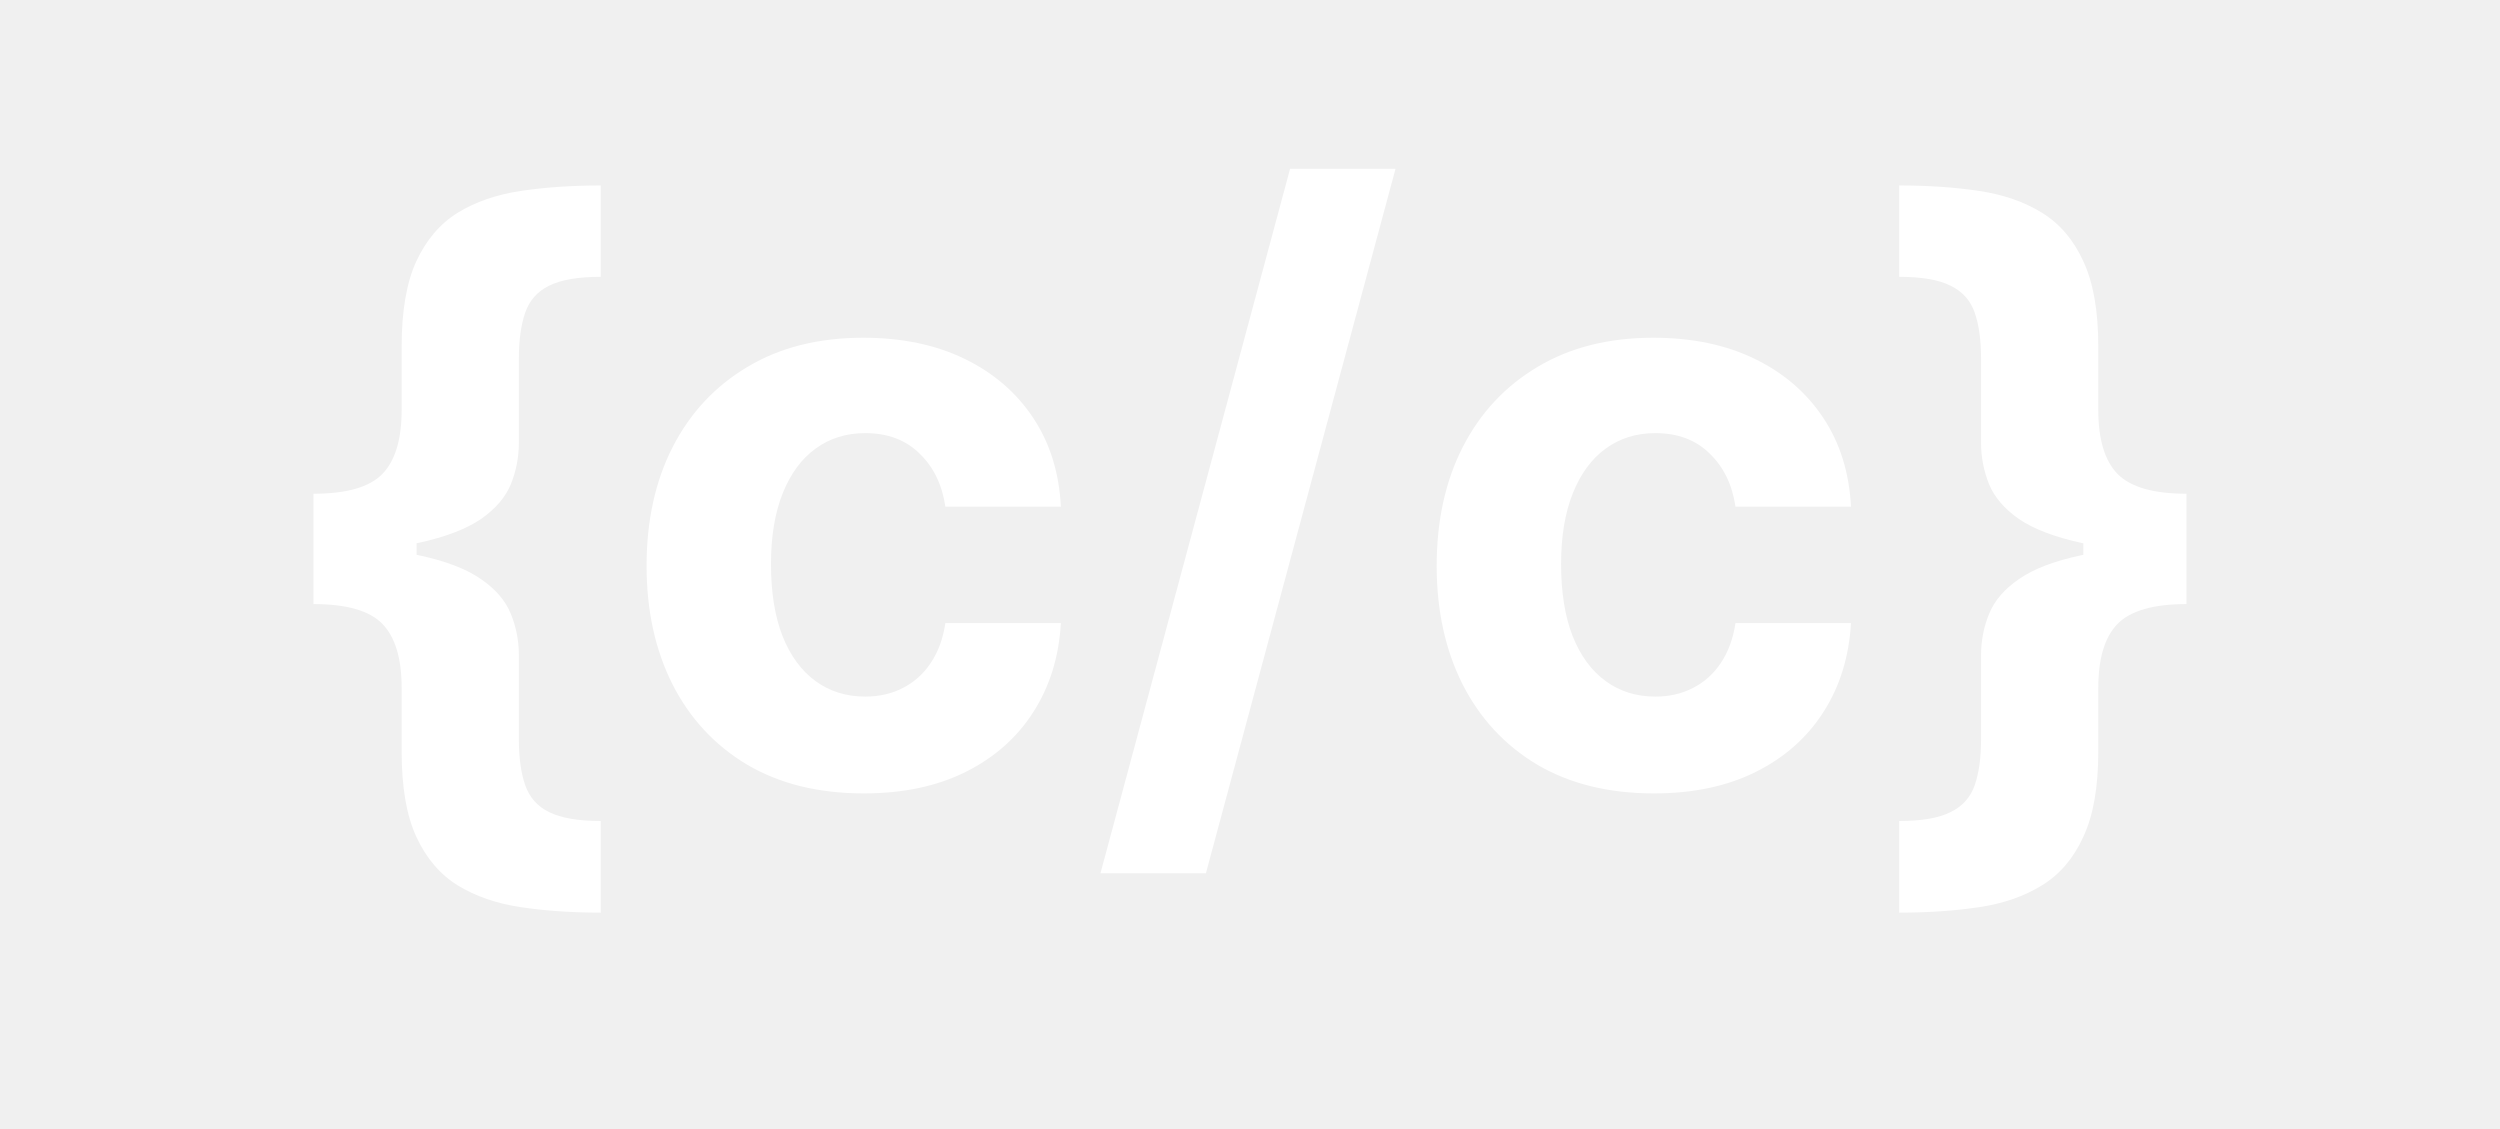
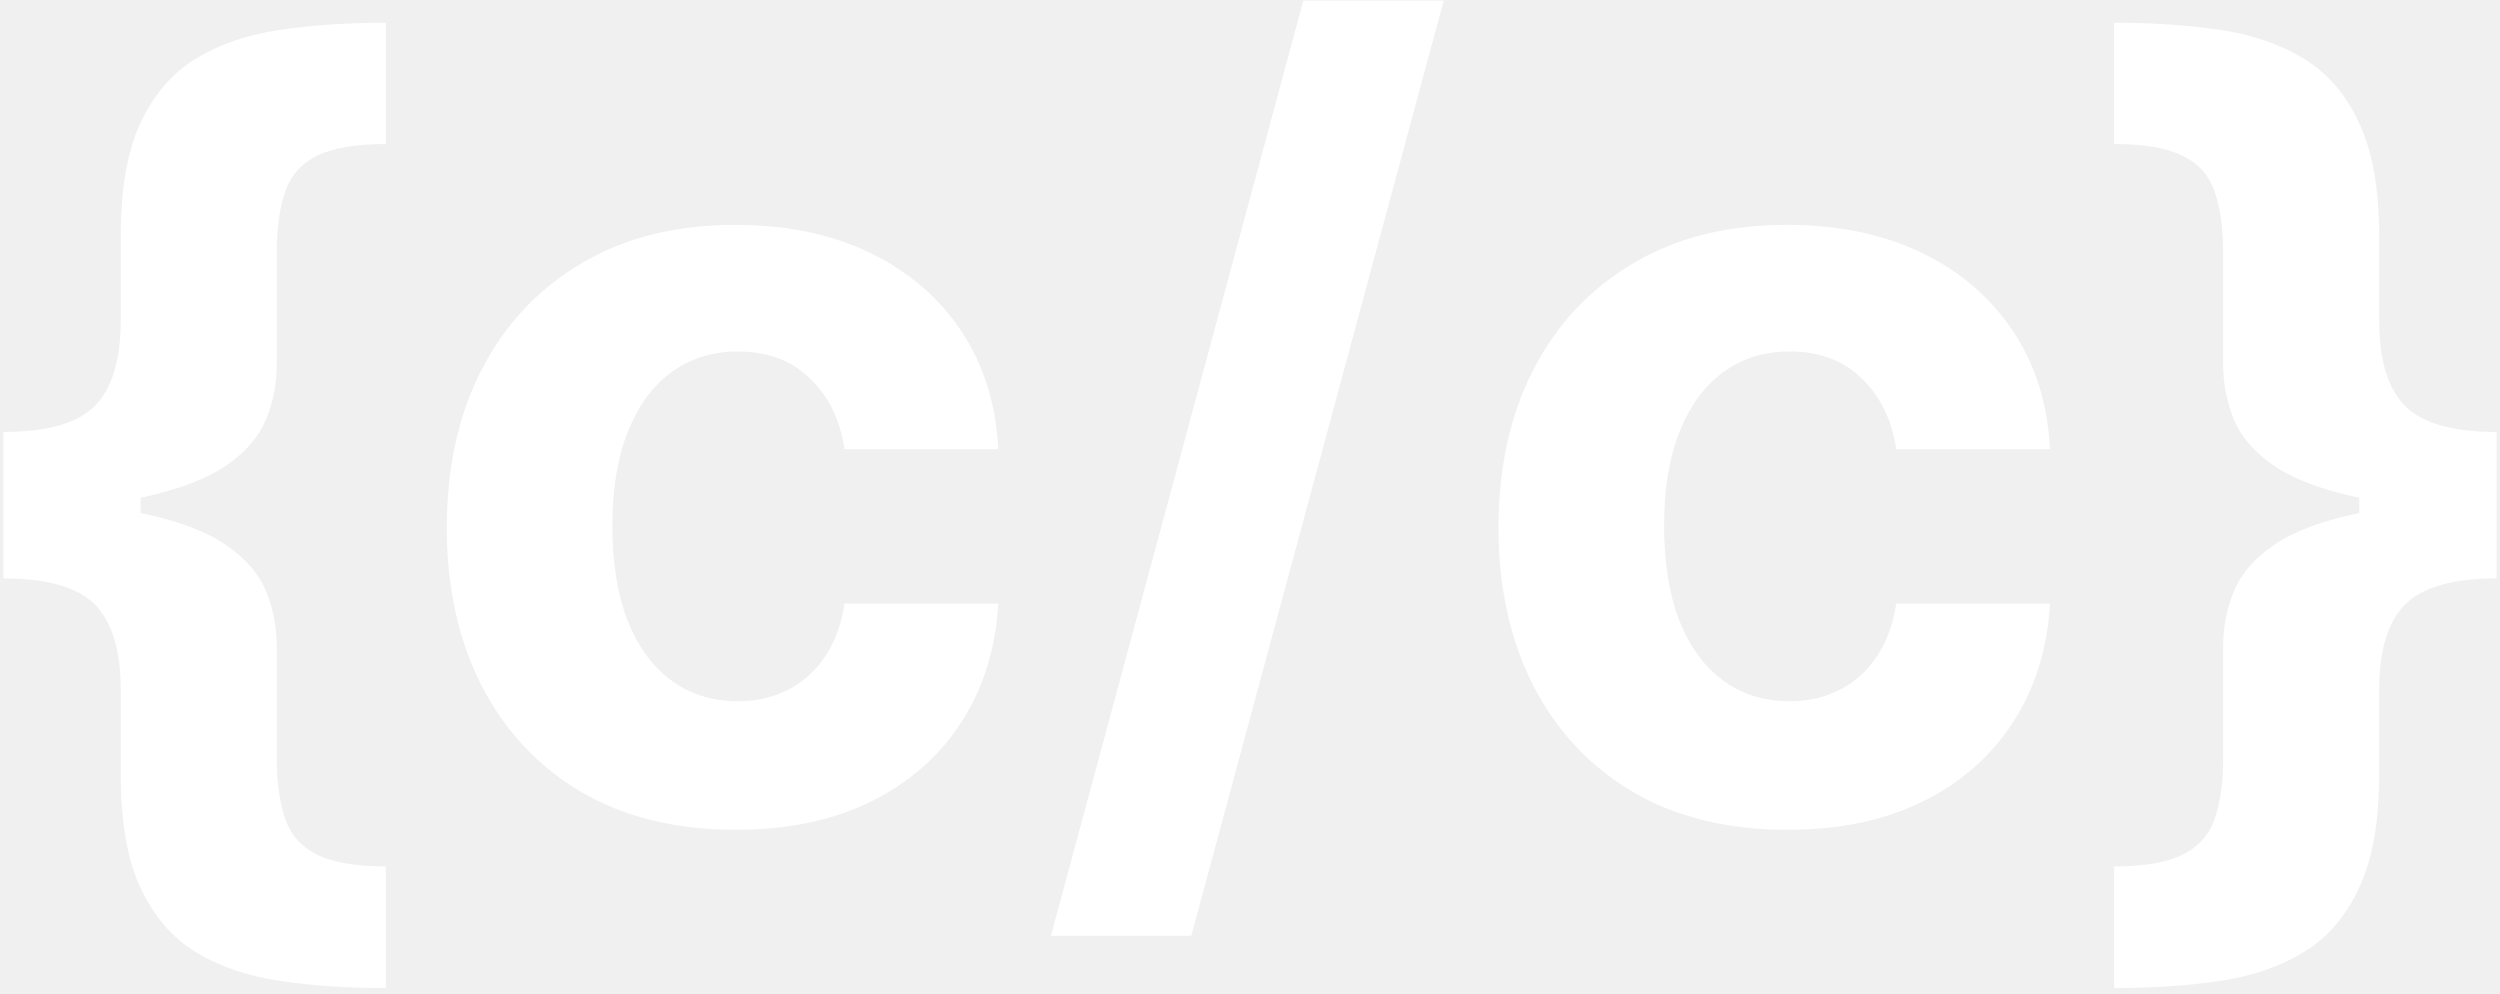
- <svg xmlns="http://www.w3.org/2000/svg" width="618" height="279" viewBox="0 0 618 279" fill="none">
-   <path d="M77.484 136.33V122.054C85.675 122.054 91.357 120.42 94.529 117.153C97.701 113.886 99.288 108.607 99.288 101.315V85.619C99.288 76.86 100.495 69.852 102.91 64.597C105.372 59.294 108.781 55.293 113.137 52.594C117.54 49.895 122.749 48.096 128.762 47.196C134.775 46.296 141.357 45.847 148.506 45.847V68.432C142.919 68.432 138.658 69.166 135.722 70.633C132.834 72.054 130.869 74.279 129.827 77.31C128.786 80.293 128.265 84.081 128.265 88.673V109.412C128.265 113.01 127.602 116.443 126.276 119.71C124.951 122.93 122.488 125.795 118.89 128.304C115.291 130.766 110.154 132.731 103.478 134.199C96.802 135.619 88.137 136.33 77.484 136.33ZM148.506 225.605C141.357 225.605 134.775 225.155 128.762 224.256C122.749 223.356 117.54 221.557 113.137 218.858C108.781 216.159 105.372 212.158 102.91 206.855C100.495 201.599 99.288 194.592 99.288 185.832V170.065C99.288 162.774 97.701 157.494 94.529 154.227C91.357 150.96 85.675 149.327 77.484 149.327V135.051C88.137 135.051 96.802 135.785 103.478 137.253C110.154 138.673 115.291 140.638 118.89 143.148C122.488 145.61 124.951 148.474 126.276 151.741C127.602 154.961 128.265 158.394 128.265 162.04V182.778C128.265 187.324 128.786 191.088 129.827 194.071C130.869 197.101 132.834 199.327 135.722 200.747C138.658 202.215 142.919 202.949 148.506 202.949V225.605ZM77.484 149.327V122.054H102.981V149.327H77.484ZM213.528 196.131C202.353 196.131 192.742 193.763 184.692 189.028C176.691 184.246 170.535 177.617 166.227 169.142C161.965 160.667 159.835 150.913 159.835 139.881C159.835 128.706 161.989 118.905 166.298 110.477C170.654 102.002 176.833 95.397 184.835 90.662C192.836 85.88 202.353 83.489 213.386 83.489C222.903 83.489 231.236 85.217 238.386 88.673C245.535 92.13 251.193 96.983 255.36 103.233C259.527 109.483 261.823 116.822 262.249 125.25H233.698C232.893 119.805 230.763 115.425 227.306 112.111C223.897 108.749 219.423 107.068 213.883 107.068C209.195 107.068 205.1 108.347 201.596 110.903C198.139 113.413 195.441 117.082 193.499 121.912C191.558 126.741 190.587 132.589 190.587 139.455C190.587 146.415 191.534 152.333 193.428 157.21C195.37 162.087 198.092 165.804 201.596 168.361C205.1 170.918 209.195 172.196 213.883 172.196C217.339 172.196 220.441 171.486 223.187 170.065C225.98 168.645 228.277 166.585 230.076 163.886C231.923 161.14 233.13 157.849 233.698 154.014H262.249C261.776 162.348 259.503 169.687 255.431 176.031C251.406 182.329 245.843 187.253 238.741 190.804C231.638 194.355 223.234 196.131 213.528 196.131Z" fill="url(#paint0_linear_808_5)" />
-   <path d="M344.973 41.727L298.098 215.875H272.033L318.908 41.727H344.973Z" fill="url(#paint1_linear_808_5)" />
-   <path d="M408.84 196.131C397.666 196.131 388.054 193.763 380.005 189.028C372.003 184.246 365.848 177.617 361.539 169.142C357.278 160.667 355.147 150.913 355.147 139.881C355.147 128.706 357.301 118.905 361.61 110.477C365.966 102.002 372.145 95.397 380.147 90.662C388.149 85.88 397.666 83.489 408.698 83.489C418.215 83.489 426.549 85.217 433.698 88.673C440.848 92.13 446.506 96.983 450.673 103.233C454.839 109.483 457.136 116.822 457.562 125.25H429.011C428.206 119.805 426.075 115.425 422.619 112.111C419.21 108.749 414.735 107.068 409.195 107.068C404.508 107.068 400.412 108.347 396.908 110.903C393.452 113.413 390.753 117.082 388.812 121.912C386.871 126.741 385.9 132.589 385.9 139.455C385.9 146.415 386.847 152.333 388.741 157.21C390.682 162.087 393.405 165.804 396.908 168.361C400.412 170.918 404.508 172.196 409.195 172.196C412.652 172.196 415.753 171.486 418.499 170.065C421.293 168.645 423.589 166.585 425.388 163.886C427.235 161.14 428.442 157.849 429.011 154.014H457.562C457.088 162.348 454.816 169.687 450.744 176.031C446.719 182.329 441.156 187.253 434.053 190.804C426.951 194.355 418.547 196.131 408.84 196.131ZM540.499 135.051V149.327C532.355 149.327 526.673 150.96 523.453 154.227C520.281 157.494 518.695 162.774 518.695 170.065V185.832C518.695 194.592 517.464 201.599 515.001 206.855C512.587 212.158 509.178 216.159 504.774 218.858C500.418 221.557 495.233 223.356 489.22 224.256C483.254 225.155 476.673 225.605 469.476 225.605V202.949C475.063 202.949 479.301 202.215 482.189 200.747C485.125 199.327 487.113 197.101 488.155 194.071C489.196 191.088 489.717 187.324 489.717 182.778V162.04C489.717 158.394 490.38 154.961 491.706 151.741C493.032 148.474 495.494 145.61 499.092 143.148C502.691 140.638 507.828 138.673 514.504 137.253C521.18 135.785 529.845 135.051 540.499 135.051ZM469.476 45.847C476.673 45.847 483.254 46.296 489.22 47.196C495.233 48.096 500.418 49.895 504.774 52.594C509.178 55.293 512.587 59.294 515.001 64.597C517.464 69.852 518.695 76.86 518.695 85.619V101.315C518.695 108.607 520.281 113.886 523.453 117.153C526.673 120.42 532.355 122.054 540.499 122.054V136.33C529.845 136.33 521.18 135.619 514.504 134.199C507.828 132.731 502.691 130.766 499.092 128.304C495.494 125.795 493.032 122.93 491.706 119.71C490.38 116.443 489.717 113.01 489.717 109.412V88.673C489.717 84.081 489.196 80.293 488.155 77.31C487.113 74.279 485.125 72.054 482.189 70.633C479.301 69.166 475.063 68.432 469.476 68.432V45.847ZM540.499 122.054V149.327H515.001V122.054H540.499Z" fill="white" />
-   <defs>
-     <linearGradient id="paint0_linear_808_5" x1="309" y1="0" x2="309" y2="279" gradientUnits="userSpaceOnUse">
-       <stop offset="1" stop-color="white" />
-     </linearGradient>
-     <linearGradient id="paint1_linear_808_5" x1="254.595" y1="47.269" x2="192.53" y2="252.571" gradientUnits="userSpaceOnUse">
-       <stop offset="1" stop-color="white" />
-     </linearGradient>
-   </defs>
+ <svg xmlns="http://www.w3.org/2000/svg" width="302" height="120" viewBox="0 0 302 120" fill="none">
+   <path d="M0.402 61.443V52.182C5.731 52.182 9.427 51.122 11.49 49.002C13.554 46.883 14.585 43.458 14.585 38.728V28.545C14.585 22.862 15.371 18.316 16.942 14.907C18.543 11.466 20.761 8.871 23.594 7.12C26.458 5.369 29.847 4.202 33.758 3.618C37.669 3.034 41.951 2.743 46.601 2.743V17.395C42.967 17.395 40.195 17.871 38.285 18.823C36.407 19.745 35.129 21.188 34.451 23.154C33.774 25.089 33.435 27.547 33.435 30.526V43.98C33.435 46.315 33.004 48.542 32.141 50.661C31.279 52.75 29.677 54.609 27.337 56.236C24.995 57.834 21.654 59.108 17.311 60.061C12.969 60.982 7.332 61.443 0.402 61.443ZM46.601 119.36C41.951 119.36 37.669 119.068 33.758 118.485C29.847 117.901 26.458 116.734 23.594 114.983C20.761 113.232 18.543 110.636 16.942 107.196C15.371 103.786 14.585 99.241 14.585 93.558V83.329C14.585 78.599 13.554 75.173 11.49 73.054C9.427 70.934 5.731 69.875 0.402 69.875V60.614C7.332 60.614 12.969 61.09 17.311 62.042C21.654 62.963 24.995 64.238 27.337 65.867C29.677 67.464 31.279 69.322 32.141 71.441C33.004 73.53 33.435 75.757 33.435 78.123V91.576C33.435 94.525 33.774 96.967 34.451 98.903C35.129 100.868 36.407 102.312 38.285 103.234C40.195 104.186 42.967 104.662 46.601 104.662V119.36ZM0.402 69.875V52.182H16.988V69.875H0.402ZM88.897 100.239C81.628 100.239 75.376 98.703 70.14 95.631C64.935 92.529 60.931 88.228 58.129 82.73C55.356 77.232 53.971 70.904 53.971 63.747C53.971 56.497 55.372 50.139 58.175 44.671C61.008 39.173 65.028 34.888 70.233 31.816C75.437 28.714 81.628 27.163 88.805 27.163C94.996 27.163 100.416 28.284 105.067 30.526C109.717 32.769 113.398 35.917 116.108 39.972C118.819 44.026 120.312 48.788 120.589 54.255H102.017C101.494 50.723 100.108 47.881 97.86 45.731C95.642 43.55 92.732 42.46 89.128 42.46C86.079 42.46 83.415 43.289 81.136 44.948C78.887 46.576 77.132 48.956 75.869 52.09C74.606 55.223 73.974 59.016 73.974 63.471C73.974 67.986 74.59 71.825 75.822 74.989C77.086 78.153 78.856 80.564 81.136 82.223C83.415 83.882 86.079 84.711 89.128 84.711C91.376 84.711 93.394 84.251 95.18 83.329C96.997 82.408 98.491 81.071 99.661 79.32C100.863 77.539 101.648 75.404 102.017 72.916H120.589C120.282 78.322 118.803 83.084 116.154 87.199C113.536 91.285 109.918 94.479 105.298 96.783C100.677 99.087 95.211 100.239 88.897 100.239Z" fill="white" />
+   <path d="M174.4 0.07L143.908 113.048H126.953L157.445 0.07H174.4Z" fill="white" />
+   <path d="M215.944 100.239C208.676 100.239 202.423 98.703 197.187 95.631C191.982 92.529 187.978 88.228 185.175 82.73C182.404 77.232 181.018 70.904 181.018 63.747C181.018 56.497 182.419 50.139 185.222 44.671C188.055 39.173 192.075 34.888 197.28 31.816C202.485 28.714 208.676 27.163 215.852 27.163C222.042 27.163 227.464 28.284 232.114 30.526C236.765 32.769 240.445 35.917 243.156 39.972C245.866 44.026 247.36 48.788 247.637 54.255H229.065C228.541 50.723 227.155 47.881 224.907 45.731C222.69 43.55 219.779 42.46 216.175 42.46C213.126 42.46 210.462 43.289 208.182 44.948C205.934 46.576 204.179 48.956 202.916 52.09C201.654 55.223 201.022 59.016 201.022 63.471C201.022 67.986 201.638 71.825 202.87 74.989C204.133 78.153 205.904 80.564 208.182 82.223C210.462 83.882 213.126 84.711 216.175 84.711C218.424 84.711 220.441 84.251 222.227 83.329C224.045 82.408 225.538 81.071 226.708 79.32C227.91 77.539 228.695 75.404 229.065 72.916H247.637C247.329 78.322 245.851 83.084 243.202 87.199C240.584 91.285 236.965 94.479 232.345 96.783C227.725 99.087 222.258 100.239 215.944 100.239ZM301.586 60.614V69.875C296.289 69.875 292.593 70.934 290.498 73.054C288.435 75.173 287.403 78.599 287.403 83.329V93.558C287.403 99.241 286.602 103.786 285 107.196C283.43 110.636 281.212 113.232 278.348 114.983C275.514 116.734 272.141 117.901 268.23 118.485C264.349 119.068 260.068 119.36 255.387 119.36V104.662C259.021 104.662 261.778 104.186 263.657 103.234C265.566 102.312 266.86 100.868 267.537 98.903C268.214 96.967 268.553 94.525 268.553 91.576V78.123C268.553 75.757 268.985 73.53 269.847 71.441C270.71 69.322 272.311 67.464 274.652 65.867C276.993 64.238 280.334 62.963 284.677 62.042C289.02 61.09 294.656 60.614 301.586 60.614ZM255.387 2.743C260.068 2.743 264.349 3.034 268.23 3.618C272.141 4.202 275.514 5.369 278.348 7.12C281.212 8.871 283.43 11.466 285 14.907C286.602 18.316 287.403 22.862 287.403 28.545V38.728C287.403 43.458 288.435 46.883 290.498 49.002C292.593 51.122 296.289 52.182 301.586 52.182V61.443C294.656 61.443 289.02 60.982 284.677 60.061C280.334 59.108 276.993 57.834 274.652 56.236C272.311 54.609 270.71 52.75 269.847 50.661C268.985 48.542 268.553 46.315 268.553 43.98V30.526C268.553 27.547 268.214 25.089 267.537 23.154C266.86 21.188 265.566 19.745 263.657 18.823C261.778 17.871 259.021 17.395 255.387 17.395V2.743ZM301.586 52.182V69.875H285V52.182H301.586Z" fill="white" />
</svg>
